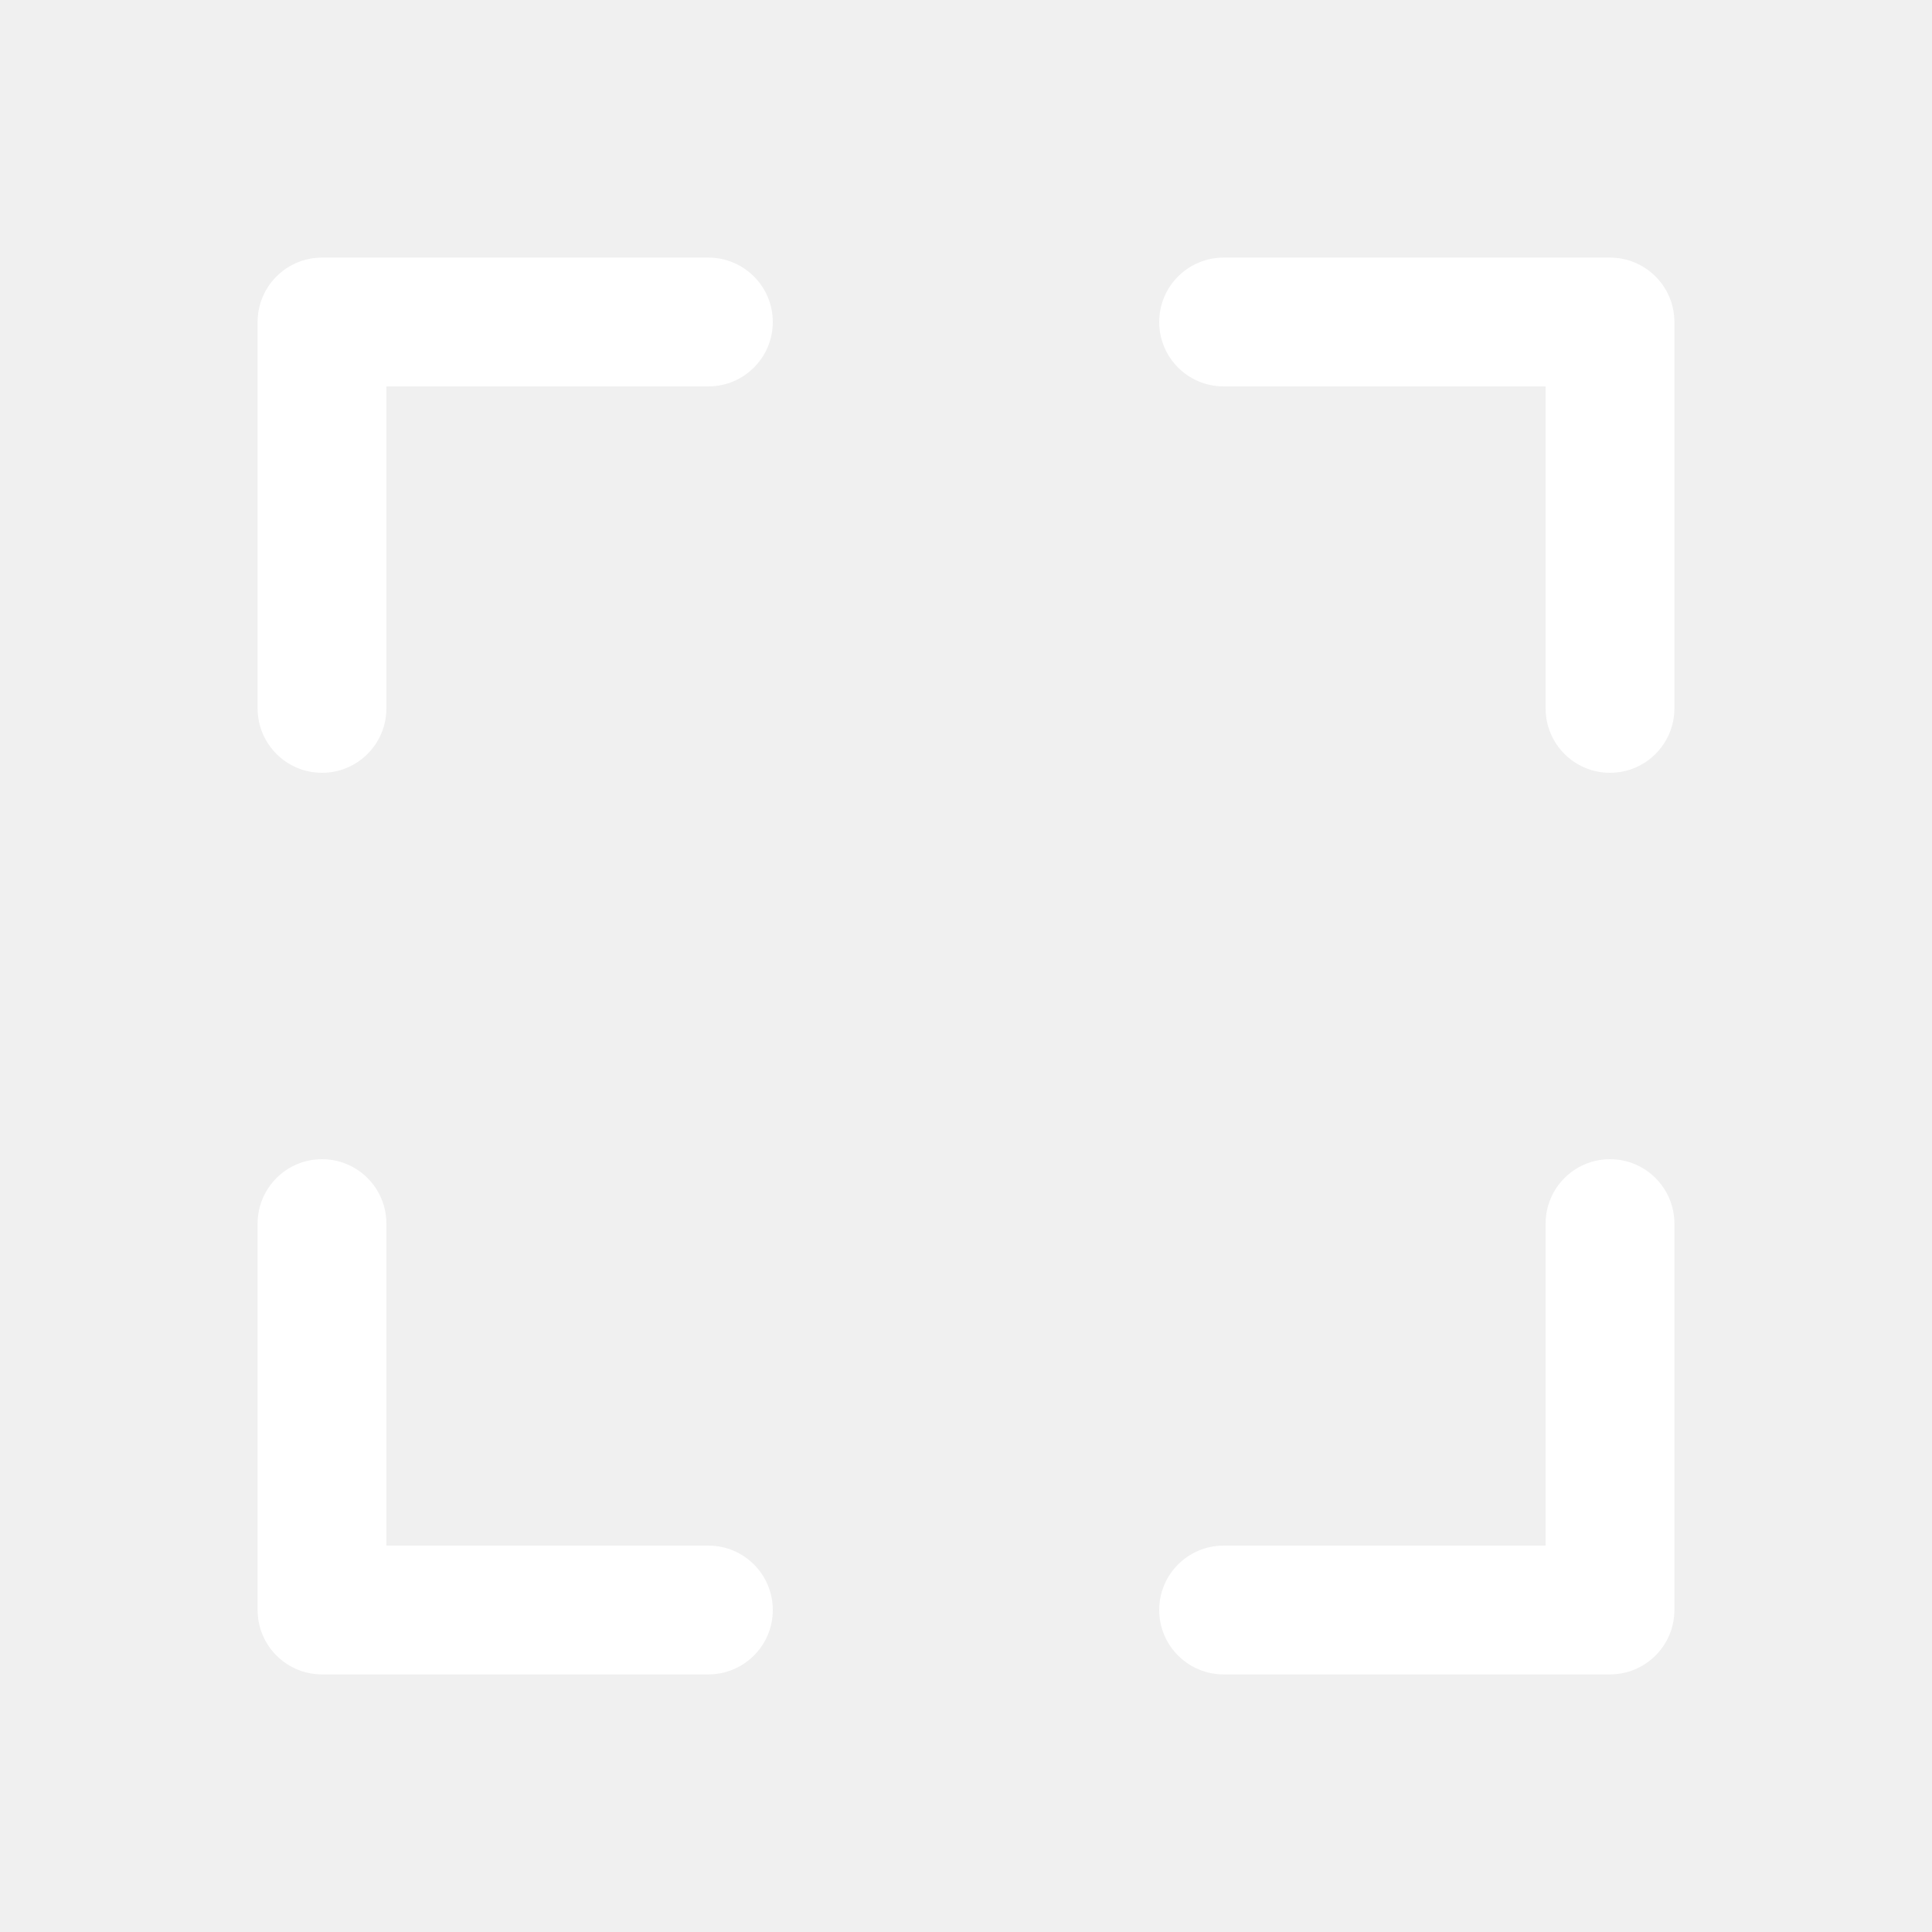
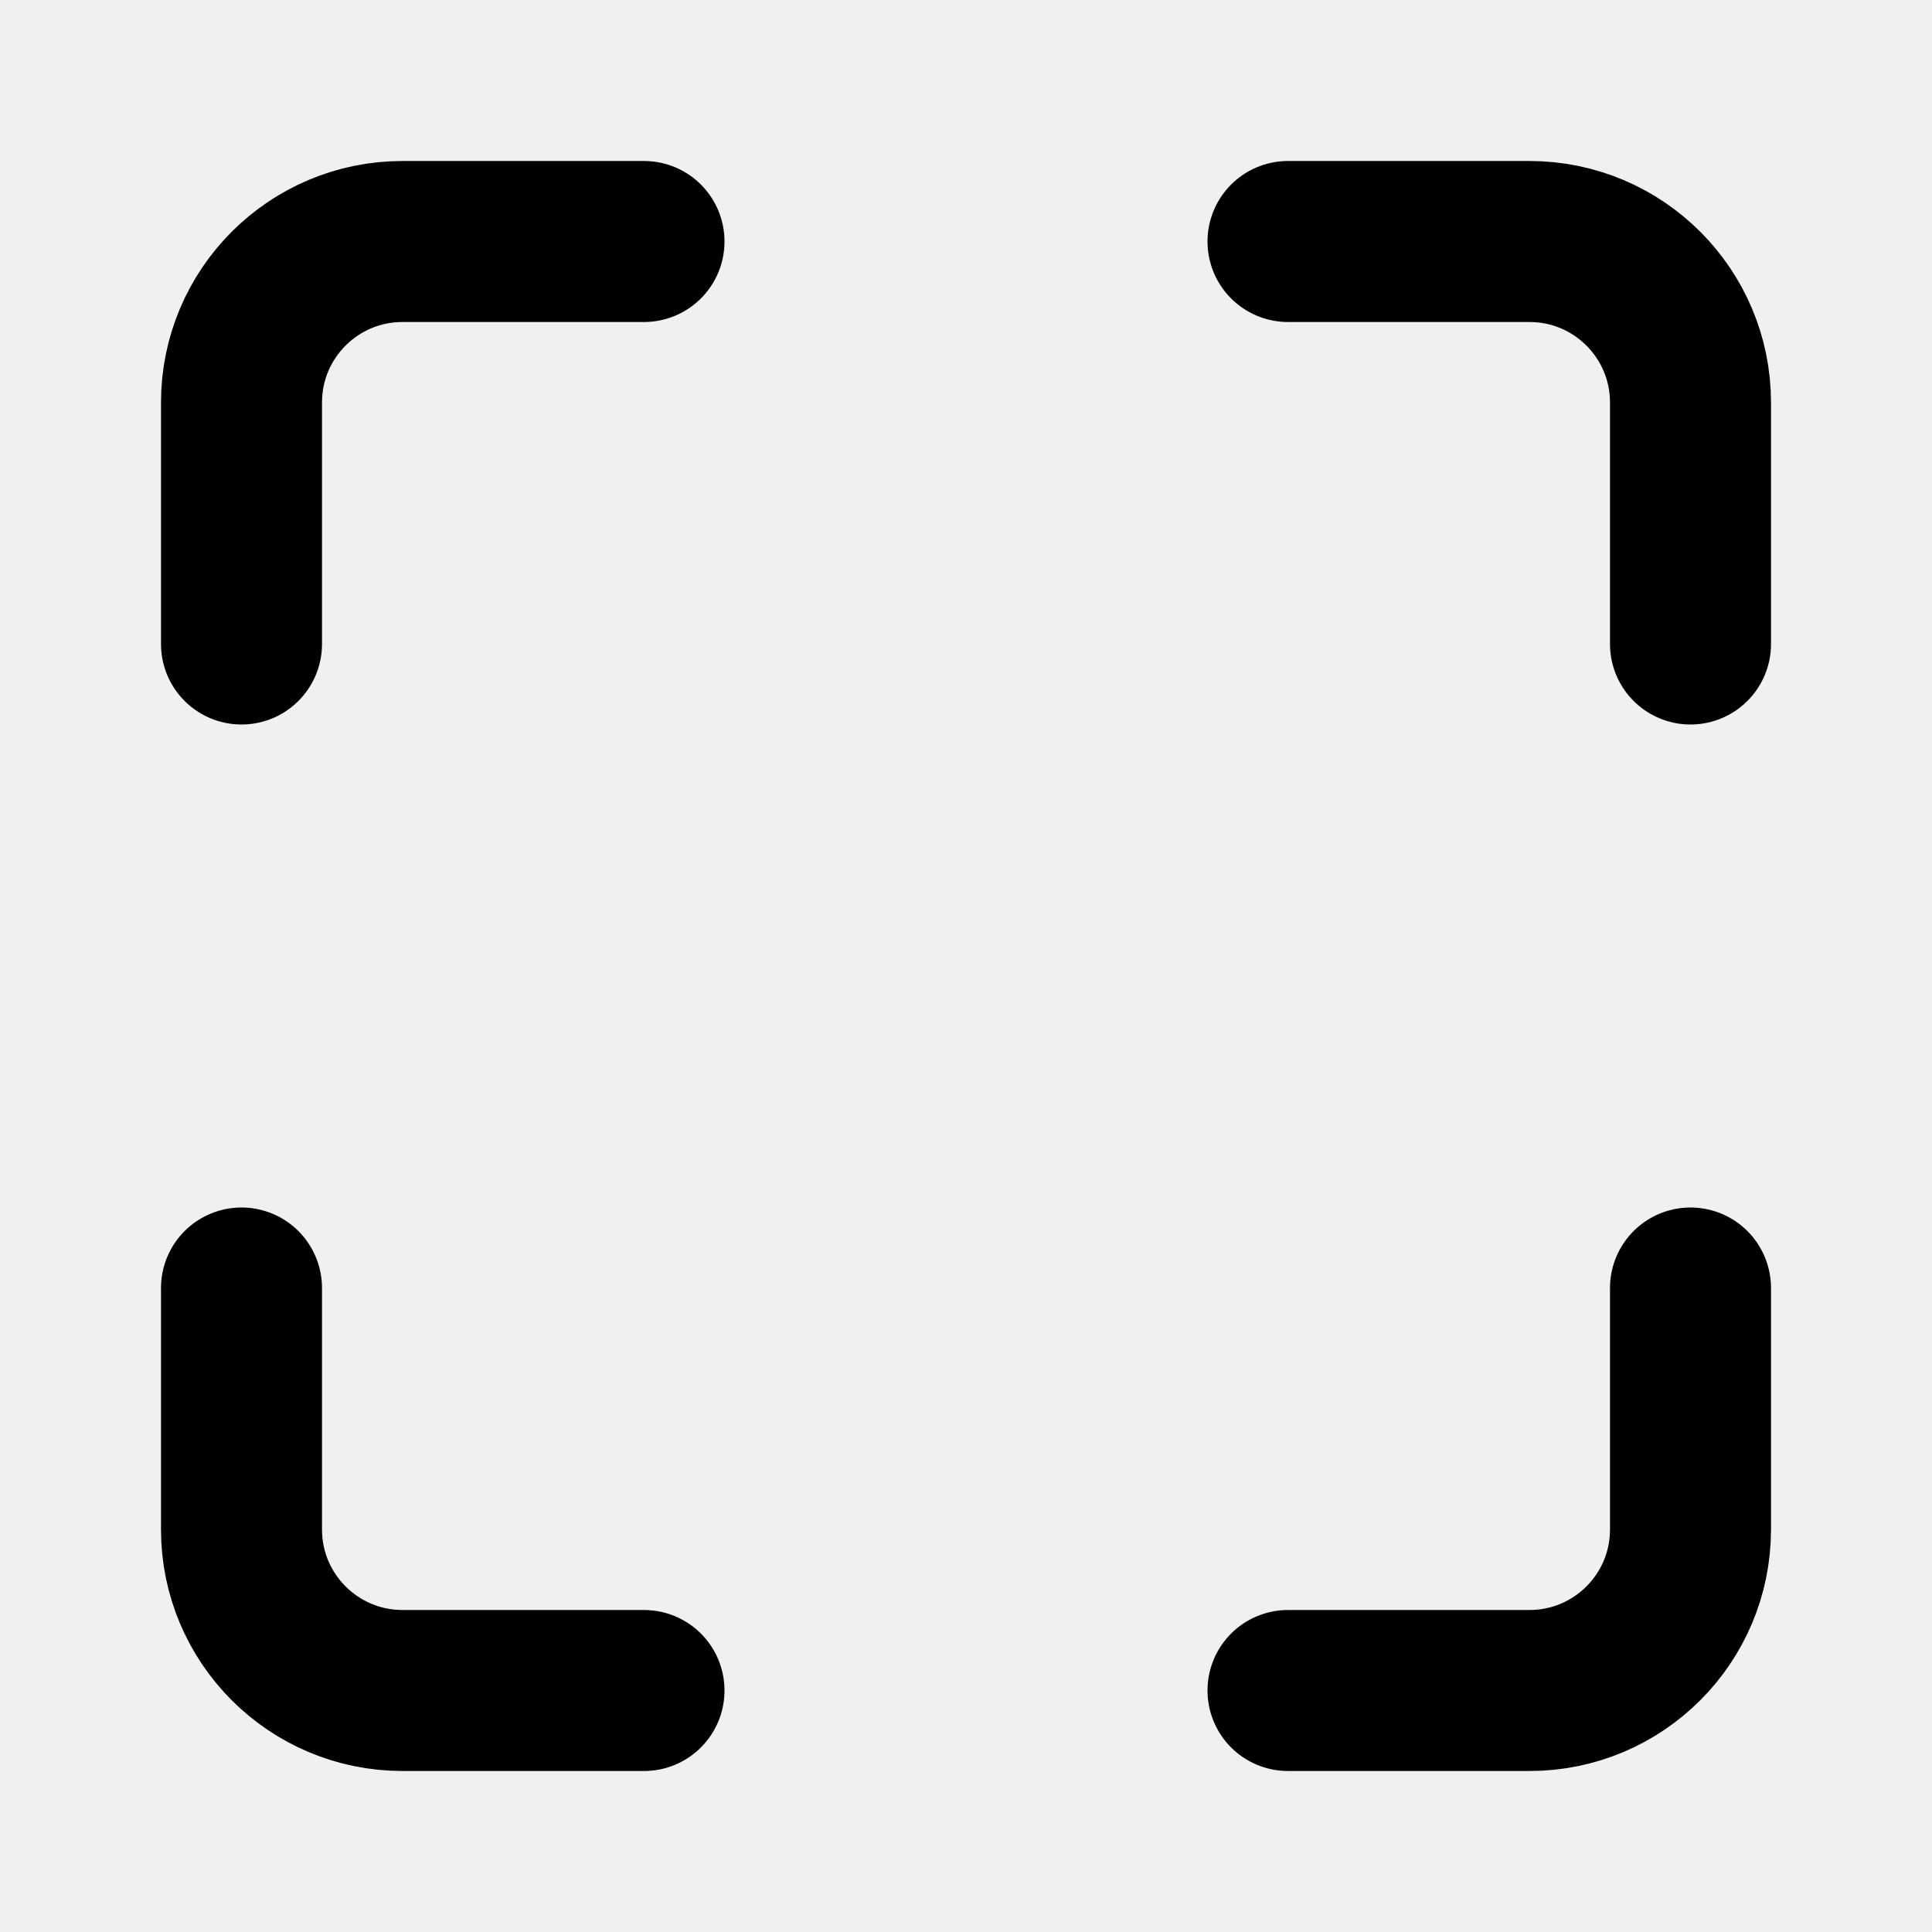
- <svg xmlns="http://www.w3.org/2000/svg" width="15" height="15" viewBox="0 0 15 15" fill="none">
-   <path fill-rule="evenodd" clip-rule="evenodd" d="M2 2.5C2 2.224 2.224 2 2.5 2H5.5C5.776 2 6 2.224 6 2.5C6 2.776 5.776 3 5.5 3H3V5.5C3 5.776 2.776 6 2.5 6C2.224 6 2 5.776 2 5.5V2.5ZM9 2.5C9 2.224 9.224 2 9.5 2H12.5C12.776 2 13 2.224 13 2.5V5.5C13 5.776 12.776 6 12.5 6C12.224 6 12 5.776 12 5.5V3H9.5C9.224 3 9 2.776 9 2.5ZM2.5 9C2.776 9 3 9.224 3 9.5V12H5.5C5.776 12 6 12.224 6 12.5C6 12.776 5.776 13 5.5 13H2.5C2.224 13 2 12.776 2 12.5V9.5C2 9.224 2.224 9 2.5 9ZM12.5 9C12.776 9 13 9.224 13 9.5V12.5C13 12.776 12.776 13 12.5 13H9.5C9.224 13 9 12.776 9 12.5C9 12.224 9.224 12 9.5 12H12V9.5C12 9.224 12.224 9 12.5 9Z" fill="white" />
+ <svg xmlns="http://www.w3.org/2000/svg" width="24" height="24" viewBox="0 0 24 24" fill="none" stroke="currentColor" stroke-width="2" stroke-linecap="round" stroke-linejoin="round" class="lucide lucide-maximize">
+   <path d="M8 3H5a2 2 0 0 0-2 2v3" />
+   <path d="M21 8V5a2 2 0 0 0-2-2h-3" />
+   <path d="M3 16v3a2 2 0 0 0 2 2h3" />
+   <path d="M16 21h3a2 2 0 0 0 2-2v-3" />
</svg>
